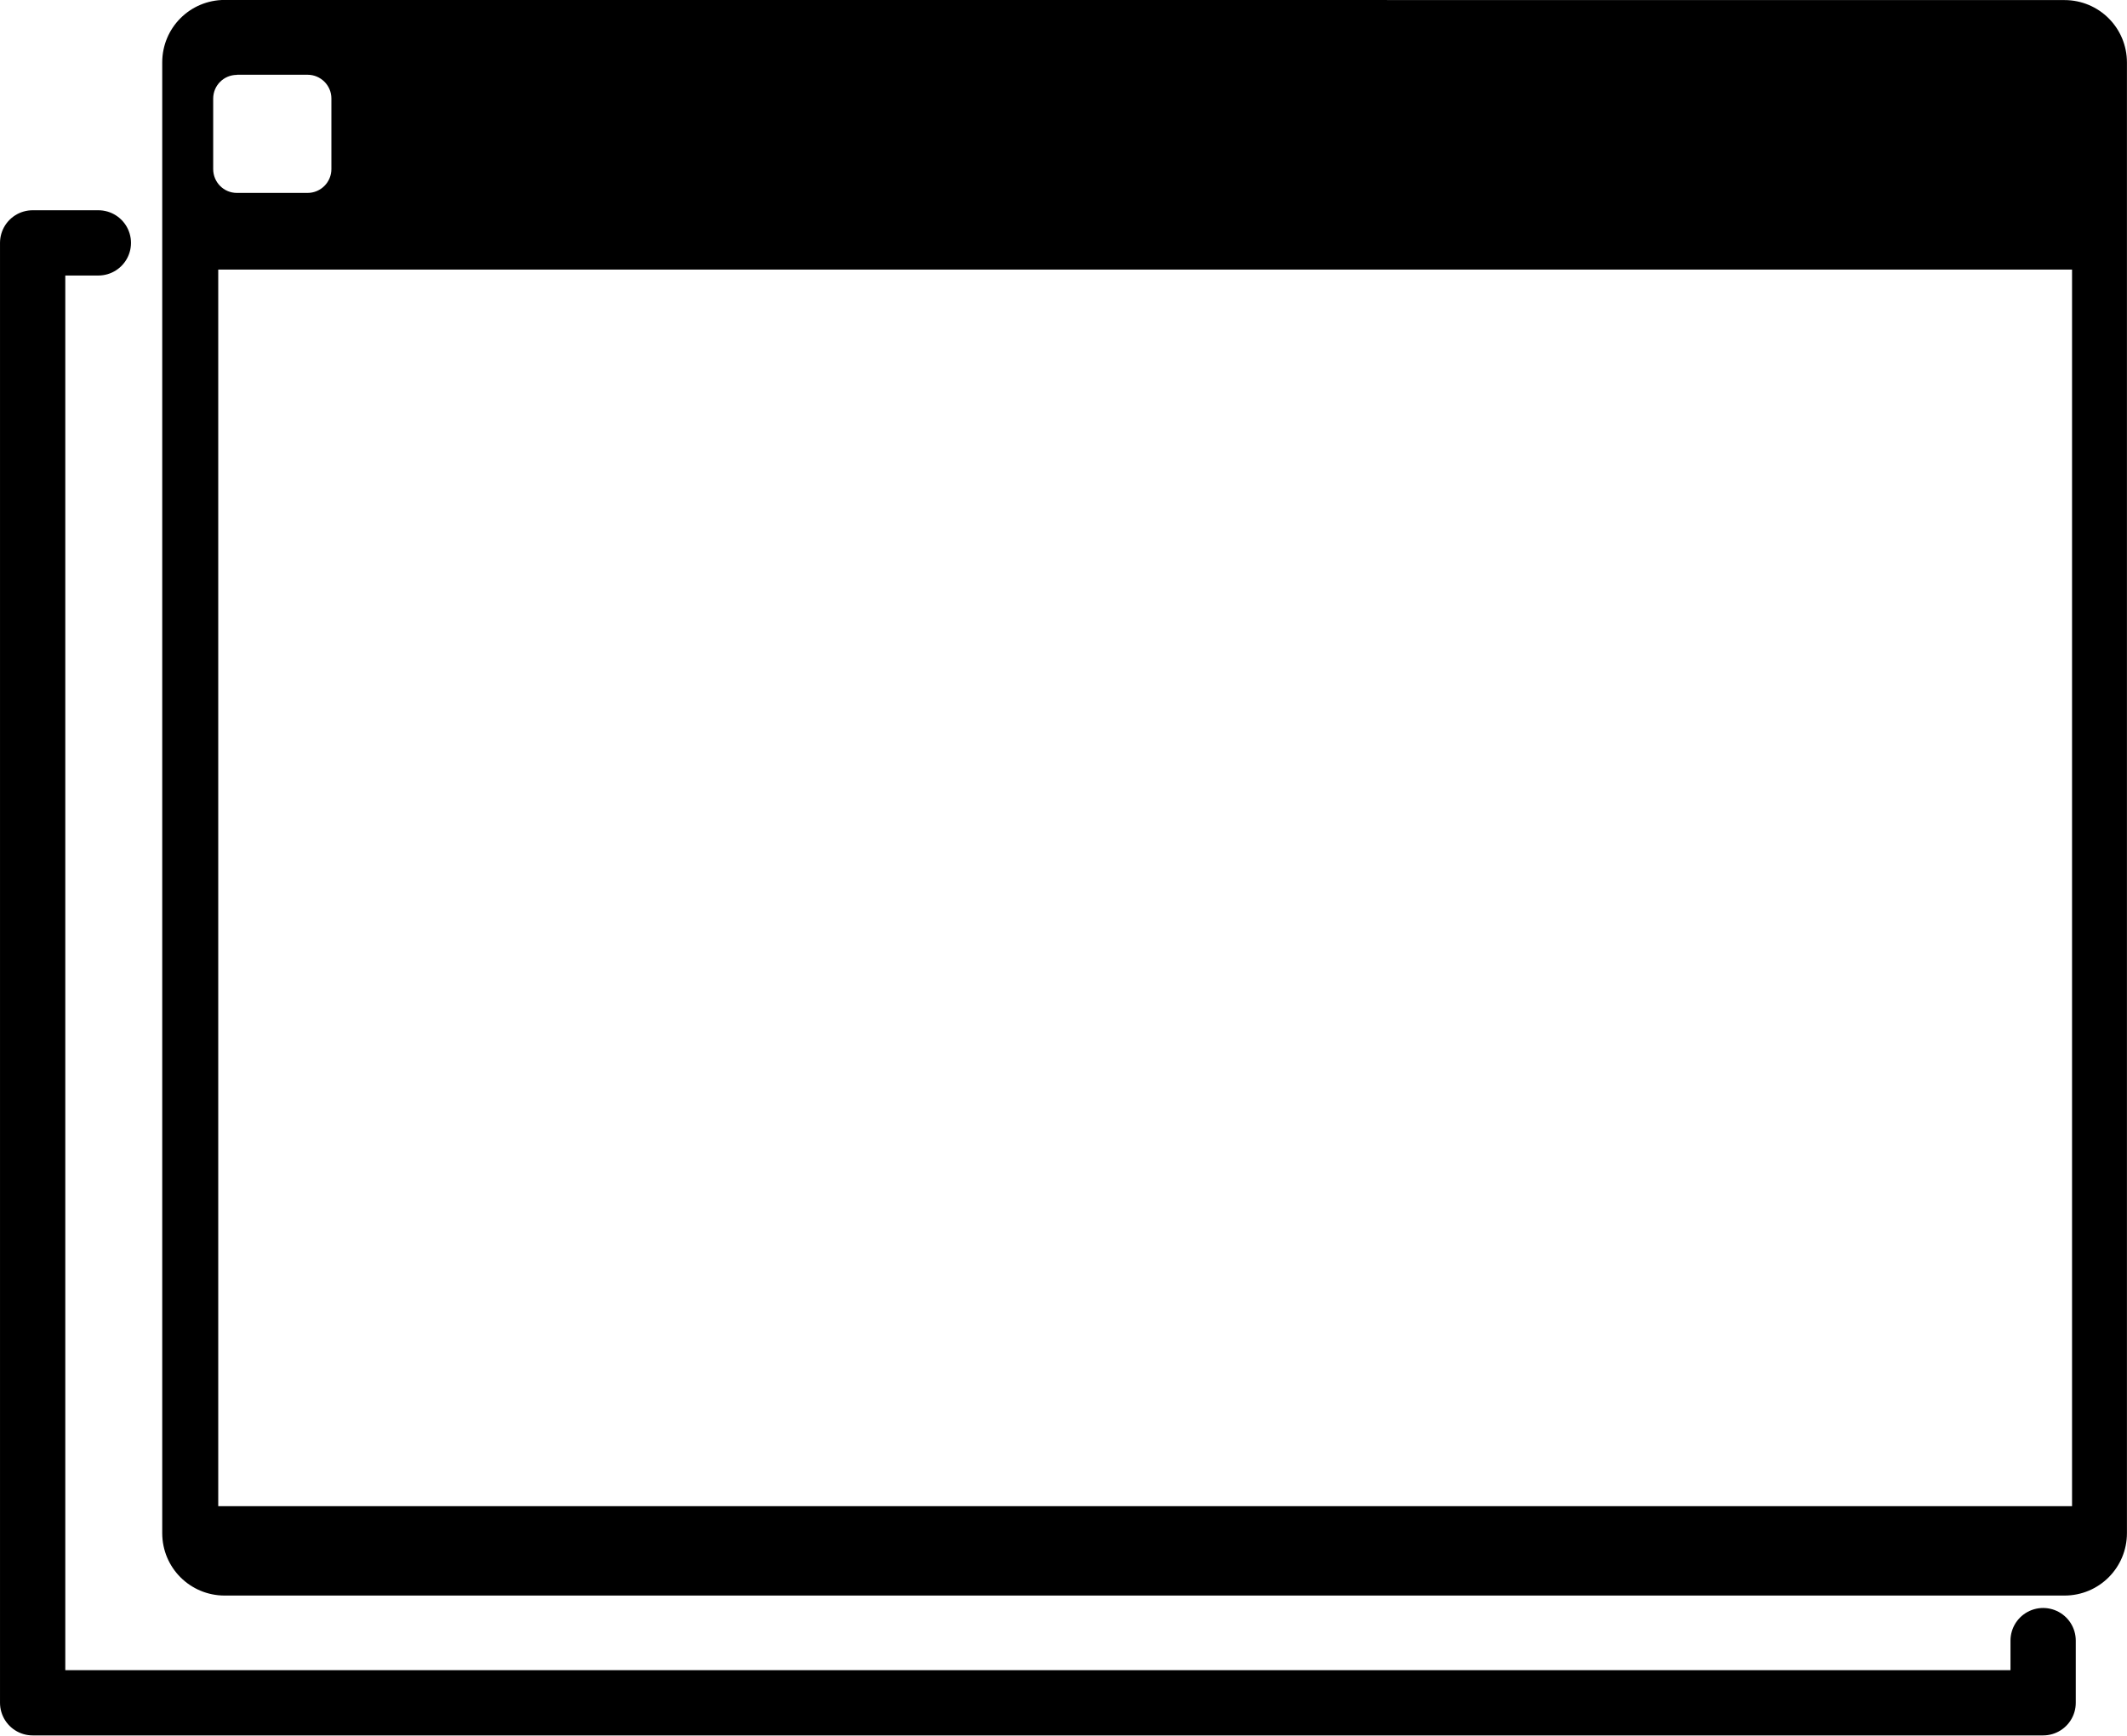
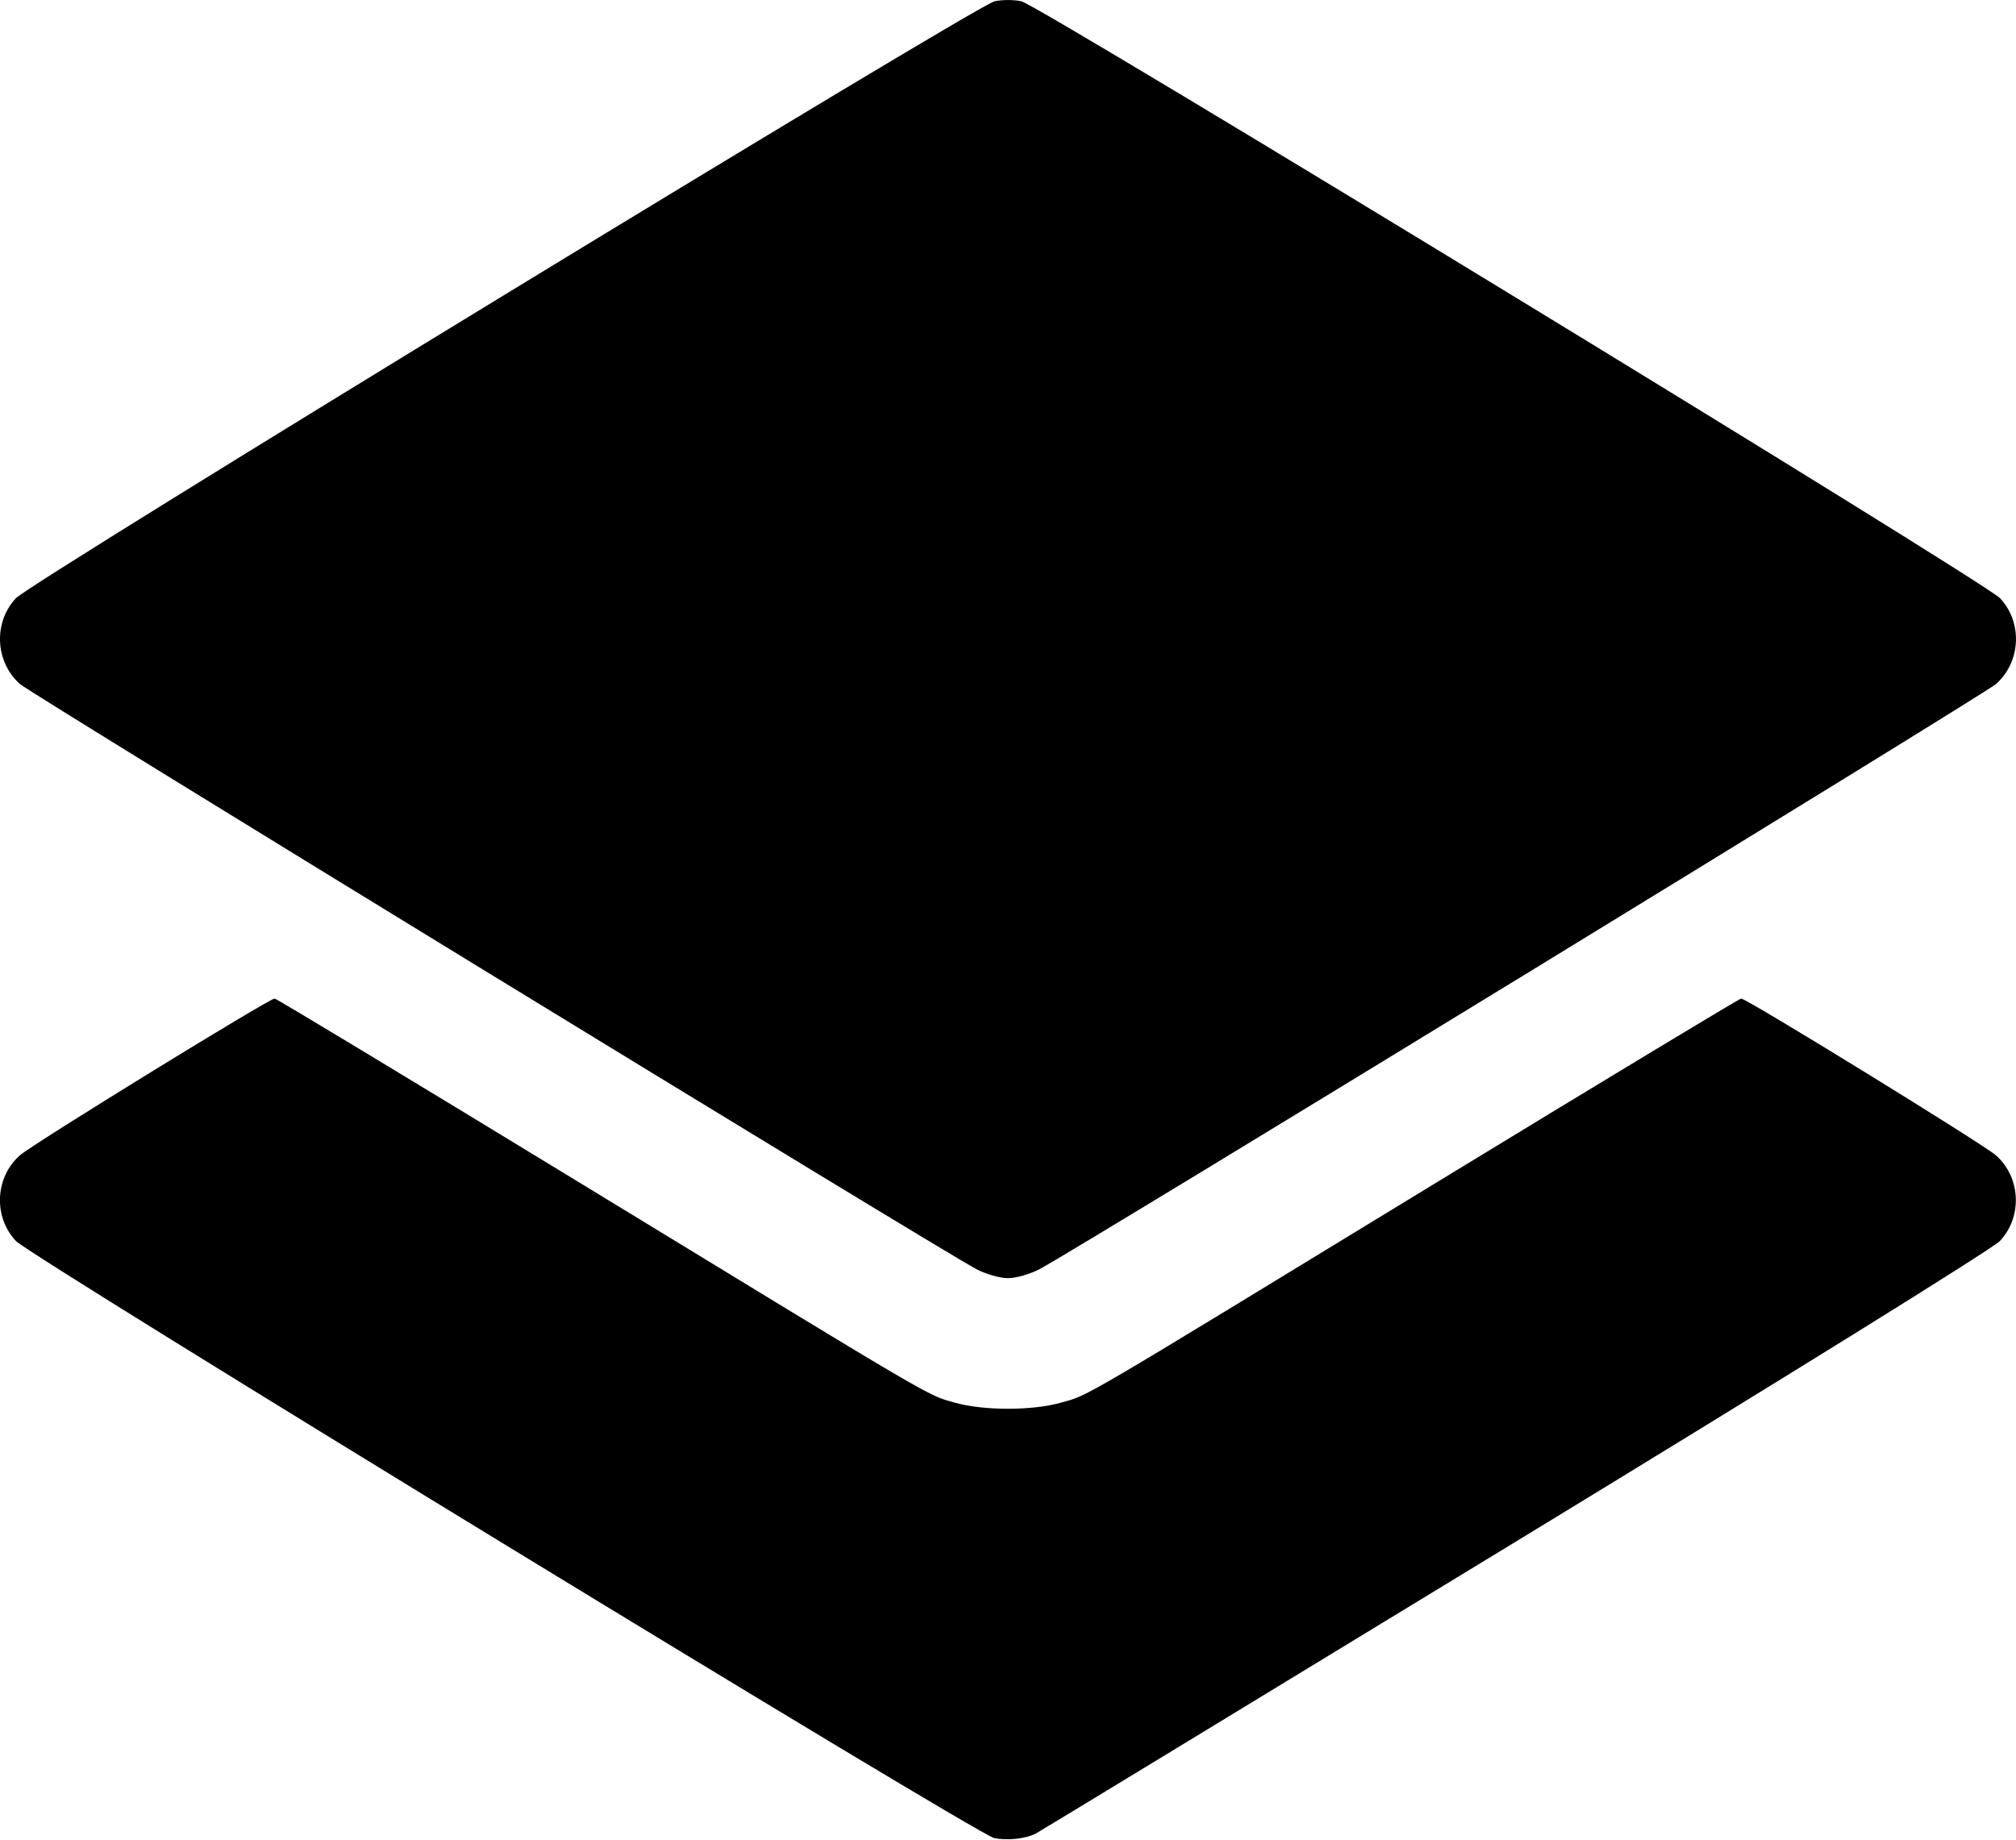
- <svg xmlns="http://www.w3.org/2000/svg" width="15.151mm" height="12.365mm" viewBox="0 0 15.151 12.365" version="1.1" id="svg1" xml:space="preserve">
+ <svg xmlns="http://www.w3.org/2000/svg" width="16.162mm" height="14.747mm" viewBox="0 0 16.162 14.747" version="1.1" id="svg1" xml:space="preserve">
  <defs id="defs1" />
-   <g id="layer1" transform="translate(-21.20742,-2.818433)">
-     <g id="g6">
-       <path id="rect5" style="opacity:1;fill:#000000;fill-opacity:1;stroke:none;stroke-width:0.396;stroke-linecap:round;stroke-linejoin:round" d="m 22.808,2.818 c -0.247,0 -0.445,0.199 -0.445,0.445 V 13.742 c 0,0.247 0.199,0.445 0.445,0.445 h 13.105 c 0.247,0 0.445,-0.199 0.445,-0.445 V 3.264 c 0,-0.247 -0.199,-0.445 -0.445,-0.445 z m 0.087,0.533 h 0.503 c 0.094,0 0.17,0.076 0.17,0.169 v 0.503 c 0,0.094 -0.076,0.17 -0.17,0.17 H 22.895 c -0.094,0 -0.169,-0.076 -0.169,-0.17 V 3.521 c 0,-0.094 0.076,-0.169 0.169,-0.169 z m -0.133,1.388 H 35.967 V 13.55 H 22.762 Z" />
-       <path style="fill:none;stroke:#000000;stroke-width:0.465;stroke-linecap:round;stroke-linejoin:round;stroke-dasharray:none;stroke-opacity:1" d="M 21.908,4.549 H 21.44 V 14.951 h 14.321 v -0.443" id="path6" />
-     </g>
+   <g id="layer1" transform="translate(-19.89327,-1.806899)">
+     <path style="fill:#000000;stroke-width:0.119" d="m 27.861,16.543 c -0.142,-0.032 -7.719,-4.658 -7.84,-4.786 -0.183,-0.194 -0.168,-0.512 0.033,-0.688 0.102,-0.09 1.997,-1.256 2.041,-1.256 0.014,0 1.111,0.663 2.438,1.472 2.919,1.781 2.783,1.7 3.007,1.766 0.235,0.068 0.632,0.068 0.867,0 0.225,-0.065 0.088,0.015 3.007,-1.766 1.328,-0.81 2.425,-1.472 2.438,-1.472 0.044,0 1.938,1.166 2.041,1.256 0.201,0.176 0.216,0.494 0.033,0.688 -0.057,0.061 -1.748,1.111 -3.89,2.416 -2.084,1.27 -3.812,2.321 -3.839,2.335 -0.084,0.043 -0.234,0.058 -0.338,0.035 z M 27.718,11.981 C 27.403,11.813 20.146,7.372 20.054,7.292 19.854,7.115 19.838,6.798 20.021,6.603 c 0.126,-0.134 7.698,-4.753 7.846,-4.786 0.059,-0.013 0.155,-0.013 0.214,0 0.148,0.033 7.72,4.653 7.846,4.786 0.183,0.194 0.168,0.512 -0.033,0.689 -0.091,0.08 -7.348,4.521 -7.664,4.689 -0.076,0.041 -0.192,0.074 -0.256,0.074 -0.064,0 -0.18,-0.033 -0.256,-0.074 z" id="path1" />
  </g>
</svg>
